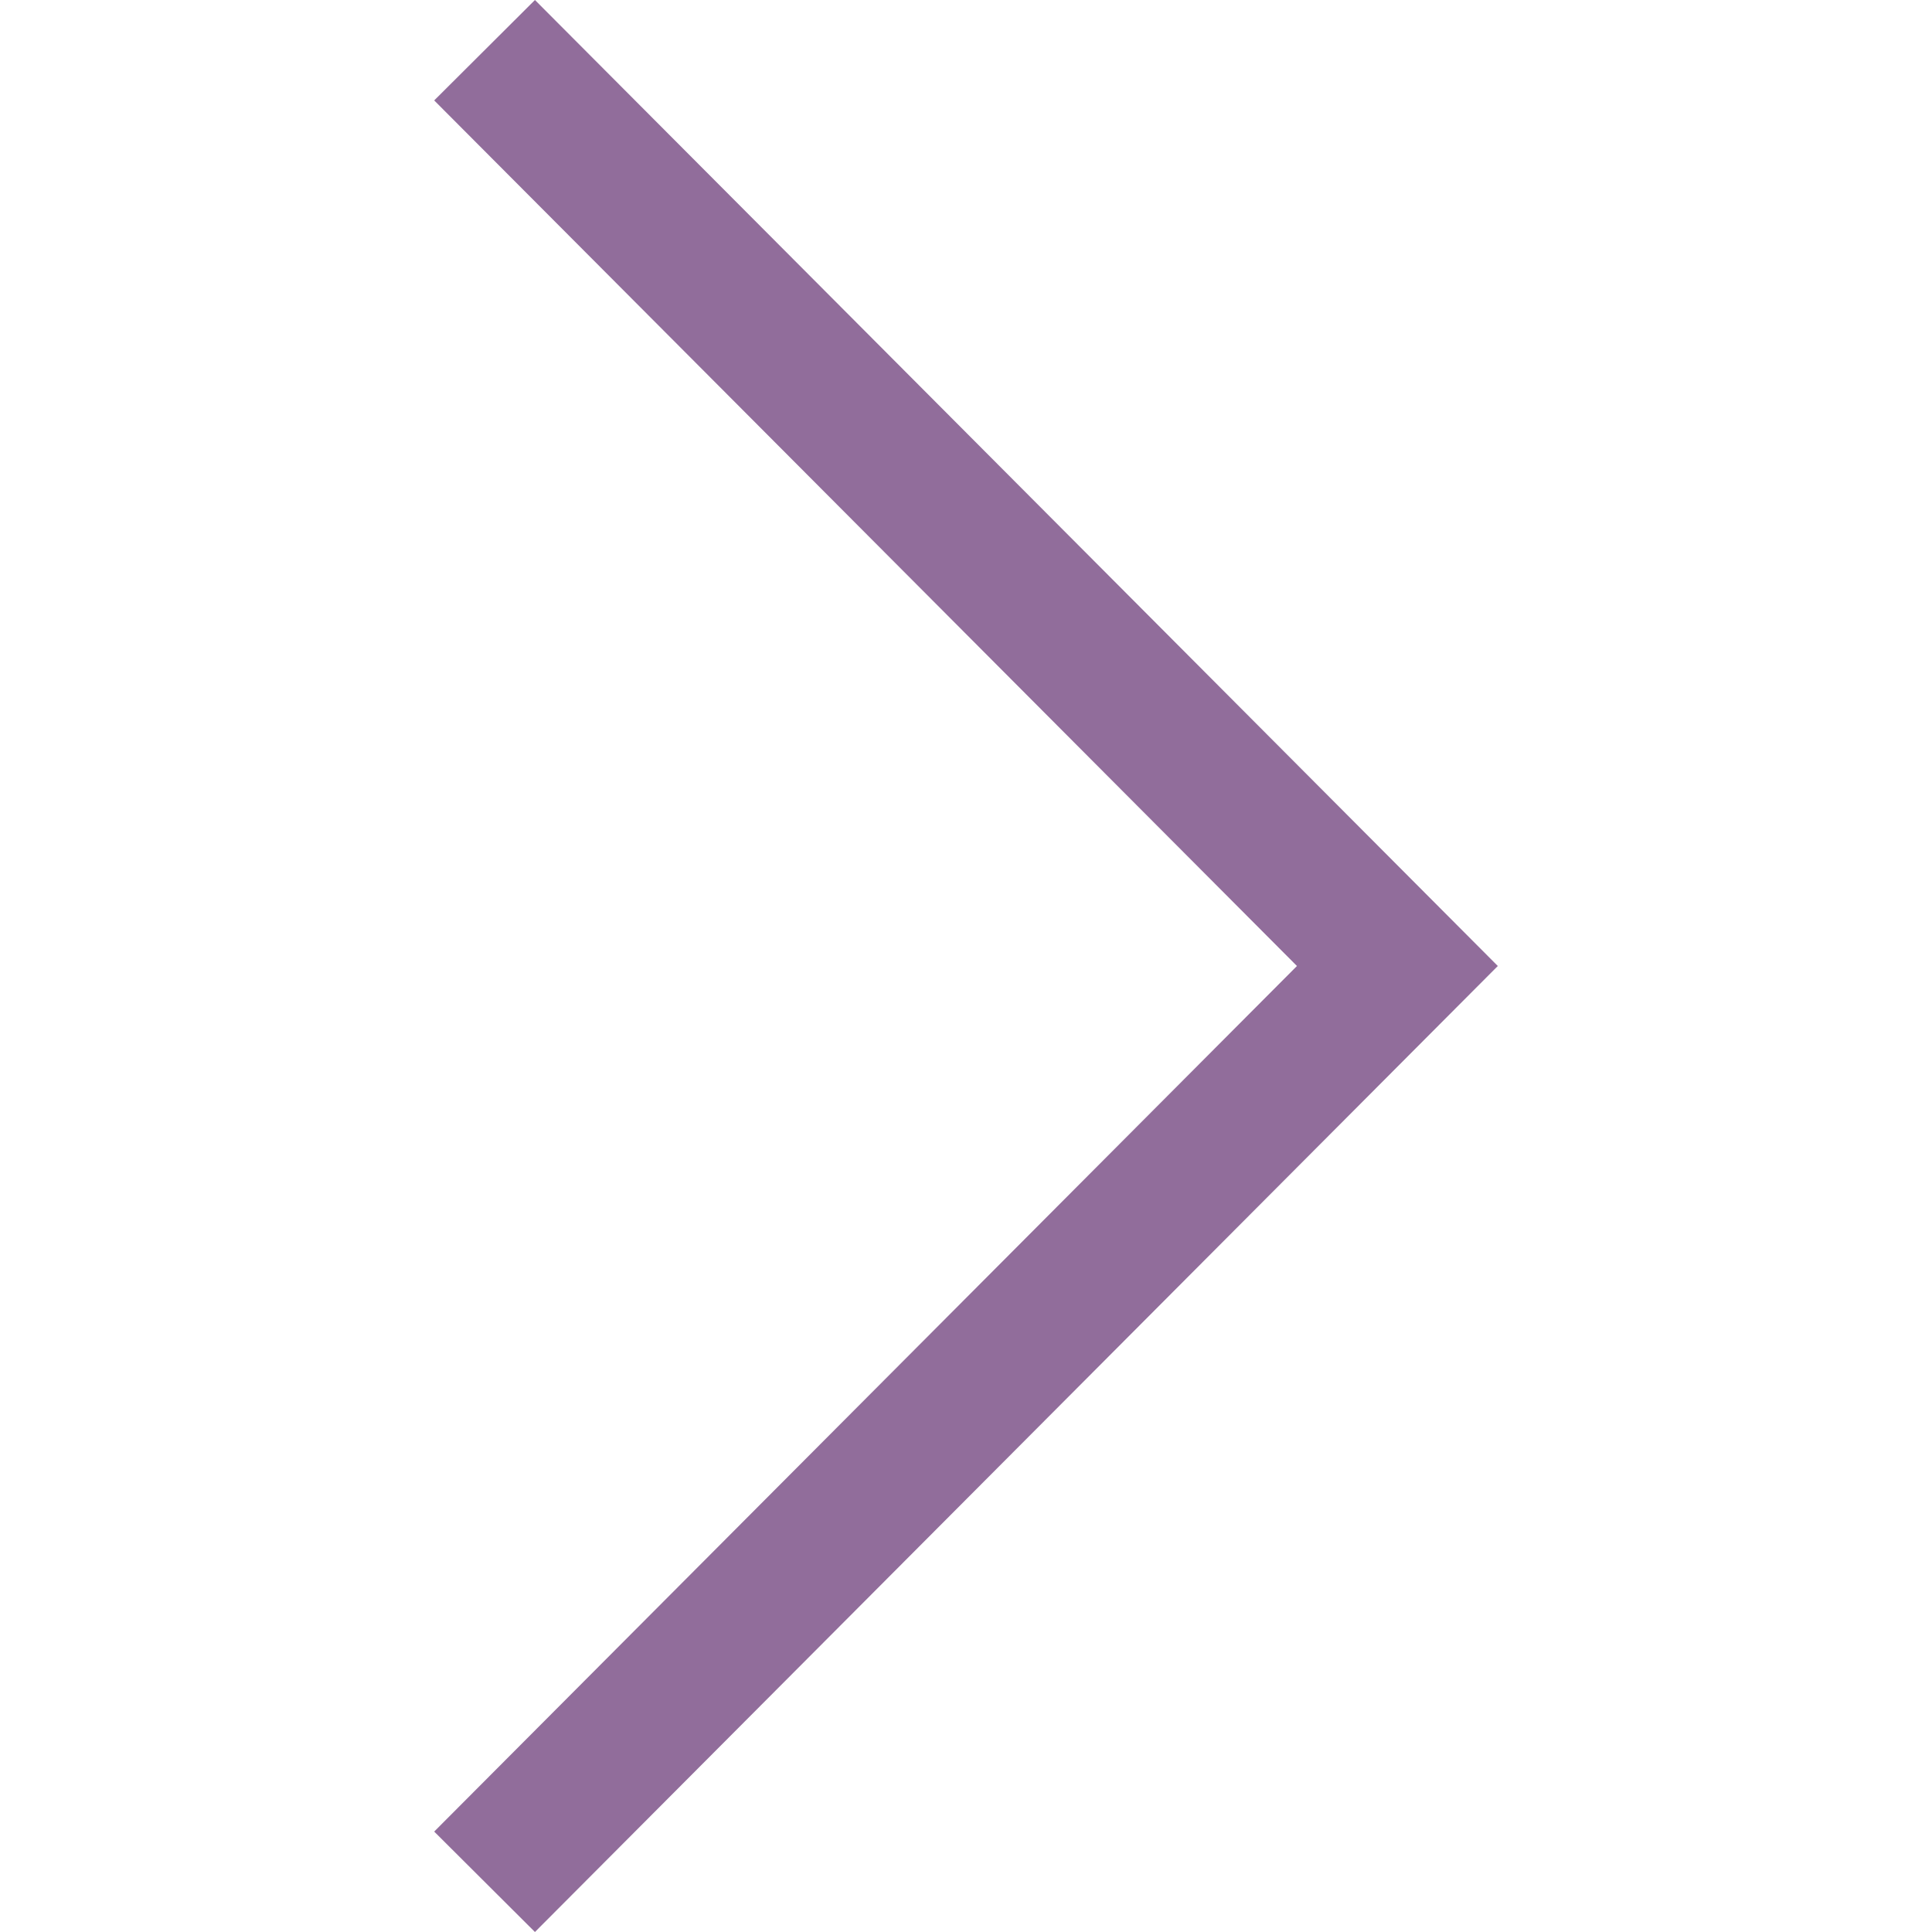
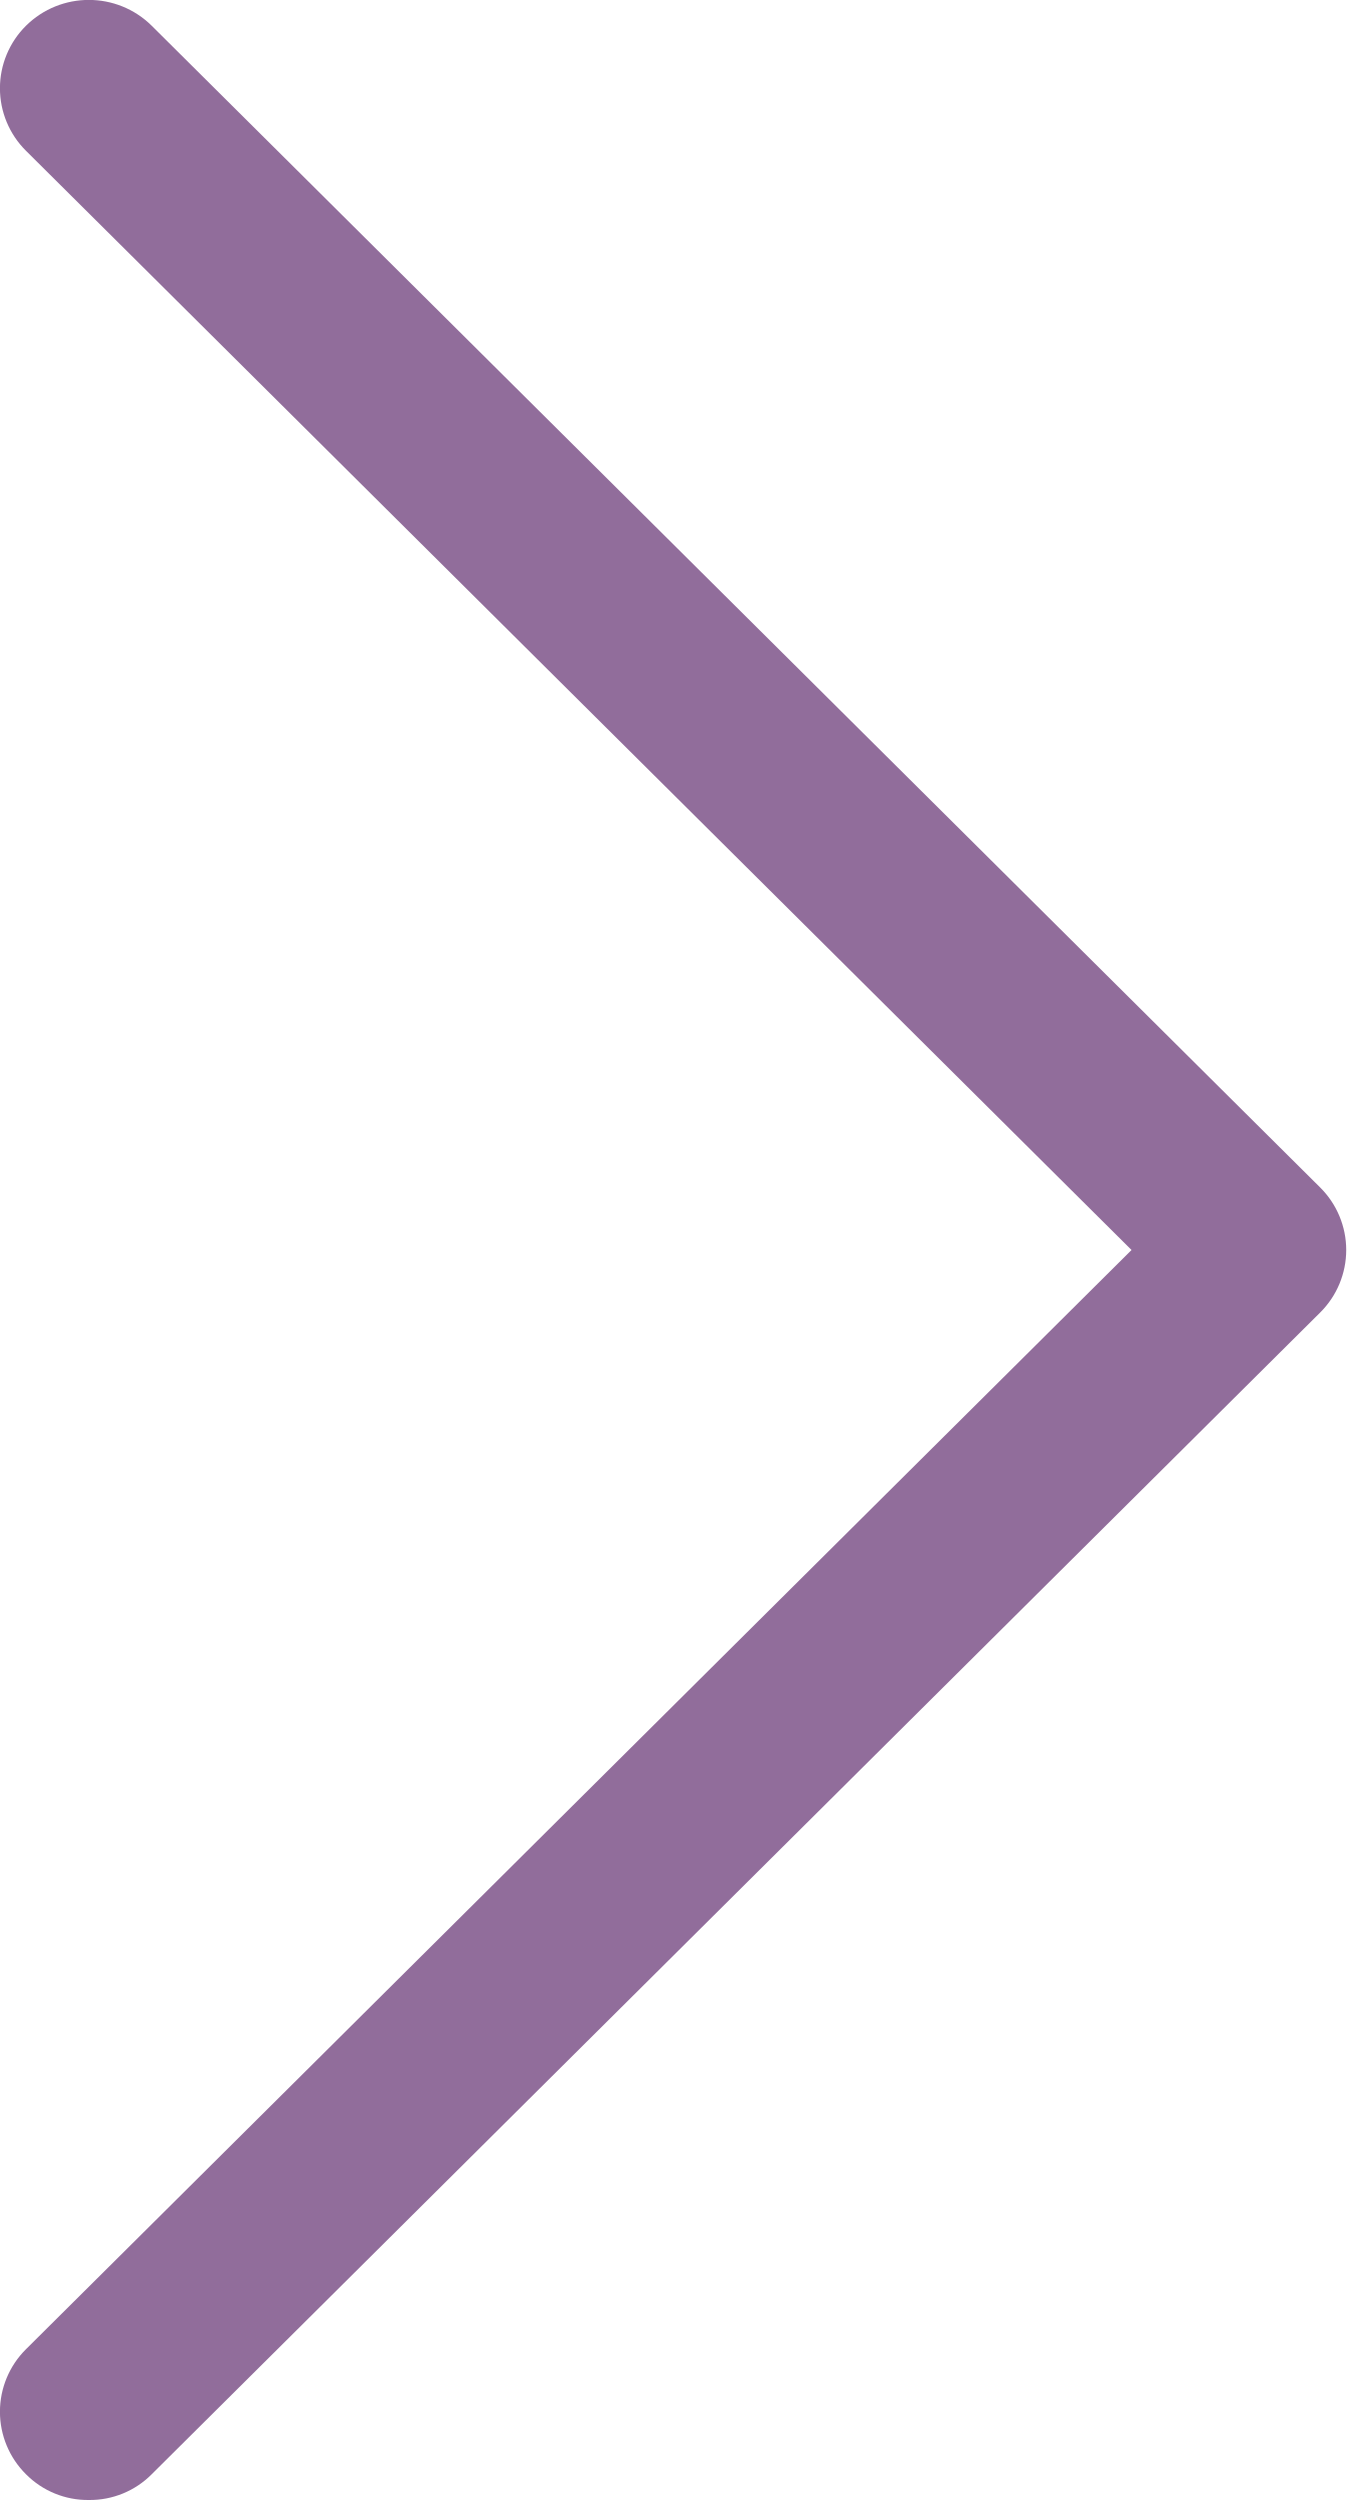
- <svg xmlns="http://www.w3.org/2000/svg" version="1.1" id="Layer_1" x="0px" y="0px" viewBox="0 0 407.436 407.436" style="enable-background:new 0 0 407.436 407.436;" xml:space="preserve" width="512px" height="512px" class="">
-   <g>
-     <polygon points="112.814,0 91.566,21.178 273.512,203.718 91.566,386.258 112.814,407.436 315.869,203.718 " data-original="#000000" class="active-path" data-old_color="#000000" fill="#916D9B" />
+ <svg xmlns="http://www.w3.org/2000/svg" width="7" height="13" viewBox="0 0 7 13">
+   <defs>
+     <style>.a{fill:none;}.b{clip-path:url(#a);}.c{clip-path:url(#b);}.d{fill:#916d9b;}</style>
+     <clipPath id="a">
+       <path class="a" d="M.462,0A.453.453,0,0,1,.135-.134a.458.458,0,0,1,0-.65L5.884-6.5.135-12.216a.458.458,0,0,1,0-.65.465.465,0,0,1,.654,0L6.865-6.825a.458.458,0,0,1,0,.65L.789-.134A.453.453,0,0,1,.462,0Z" />
+     </clipPath>
+     <clipPath id="b">
+       <path class="a" d="M-940,2200H500V-673H-940Z" />
+     </clipPath>
+   </defs>
+   <g transform="translate(0 13)">
+     <g class="b">
+       <g class="c">
+         <path class="d" d="M-5-18H12V5H-5Z" />
+       </g>
+     </g>
  </g>
</svg>
